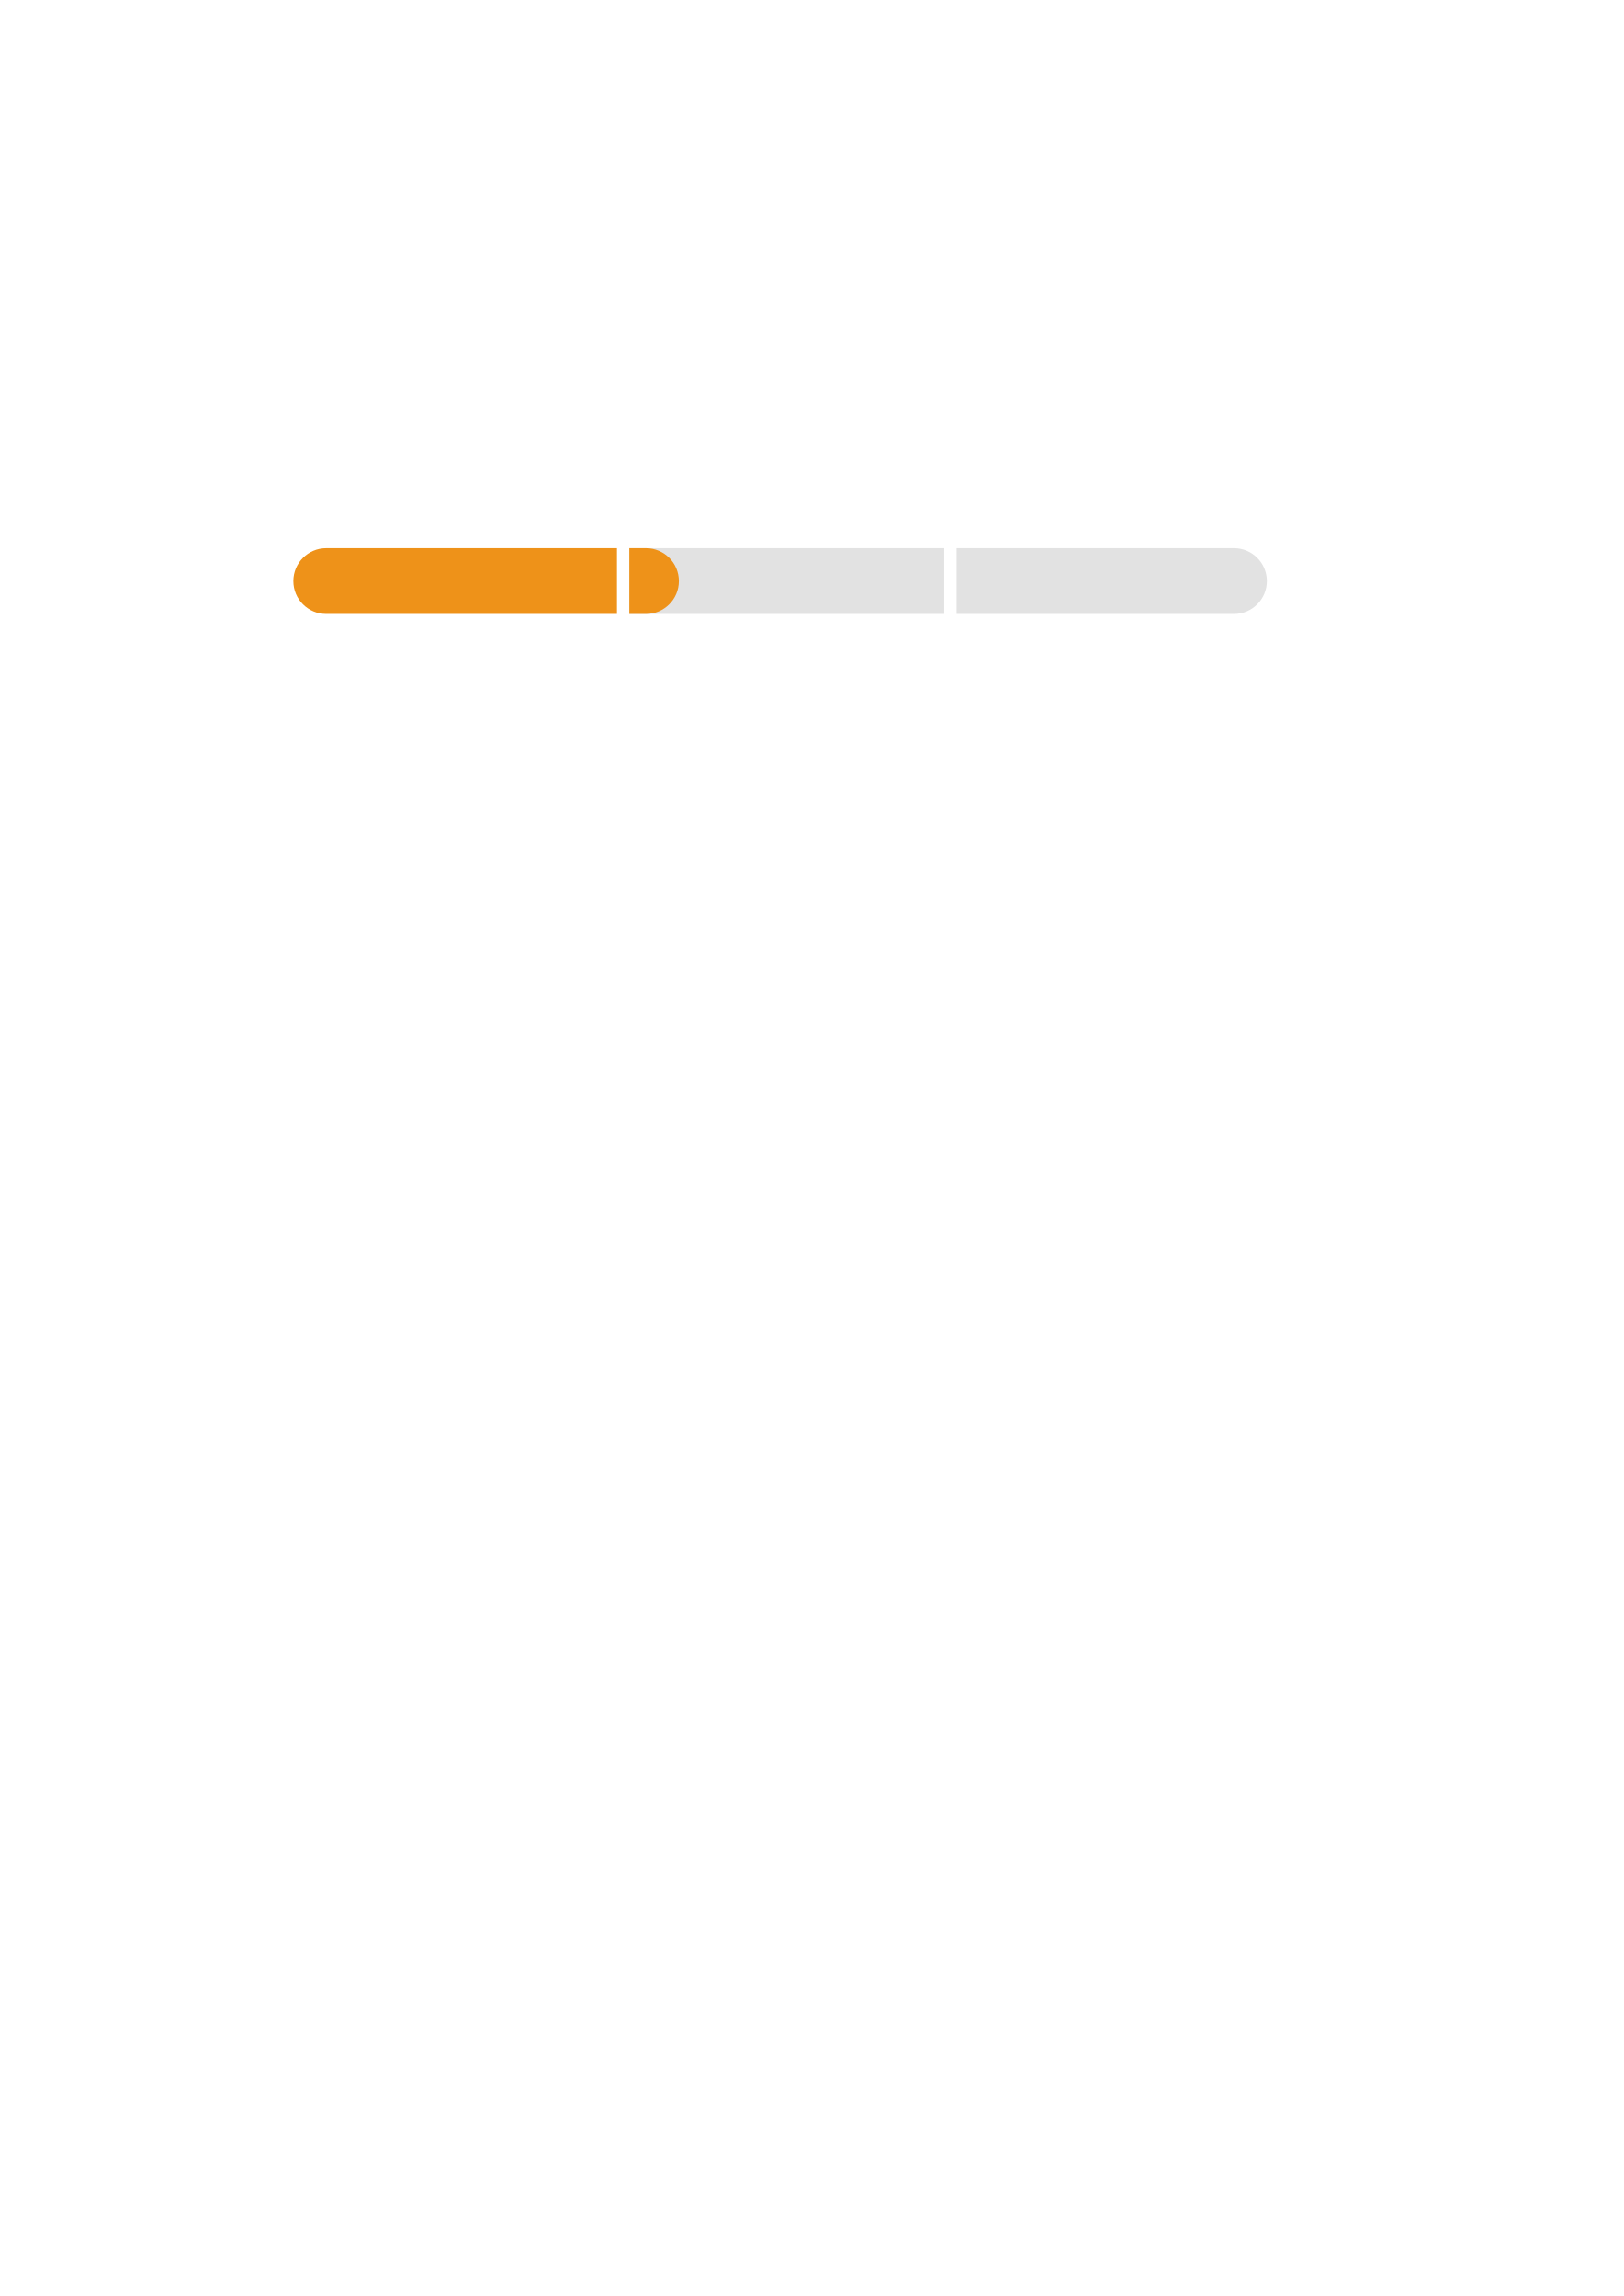
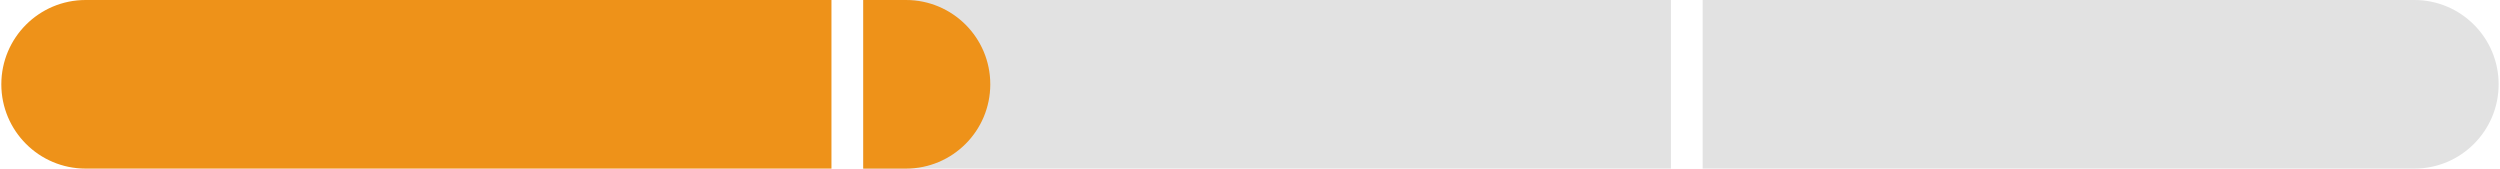
- <svg xmlns="http://www.w3.org/2000/svg" width="210mm" height="297mm" version="1.1" viewBox="0 0 210 297">
-   <g fill-rule="evenodd" stroke-width="0">
-     <path d="m123.72 70.916v8.5h35.88a4.25 4.25 0 1 0 0-8.5zm-42.322 0v8.5h40.723v-8.5z" fill="#e2e2e2" style="paint-order:markers fill stroke" />
-     <path d="m81.394 70.916v8.5h2.156a4.25 4.25 0 1 0 0-8.5zm-39.203 0a4.25 4.25 0 1 0 0 8.5h37.602v-8.5z" fill="#ee9219" style="paint-order:markers fill stroke" />
+ <svg xmlns="http://www.w3.org/2000/svg" width="126.04mm" height="8.501mm" version="1.1" viewBox="0 0 126.04 8.501">
+   <g transform="translate(145 -130.08)" fill-rule="evenodd" stroke-width="0">
+     <path d="m-59.159 130.08v8.5h35.88a4.25 4.25 0 1 0 0-8.5zm-42.322 0v8.5h40.723v-8.5z" fill="#e2e2e2" style="paint-order:markers fill stroke" />
+     <path d="m-101.48 130.08v8.5h2.156a4.25 4.25 0 1 0 0-8.5zm-39.203 0a4.25 4.25 0 1 0 0 8.5h37.602v-8.5z" fill="#ee9219" style="paint-order:markers fill stroke" />
  </g>
</svg>
